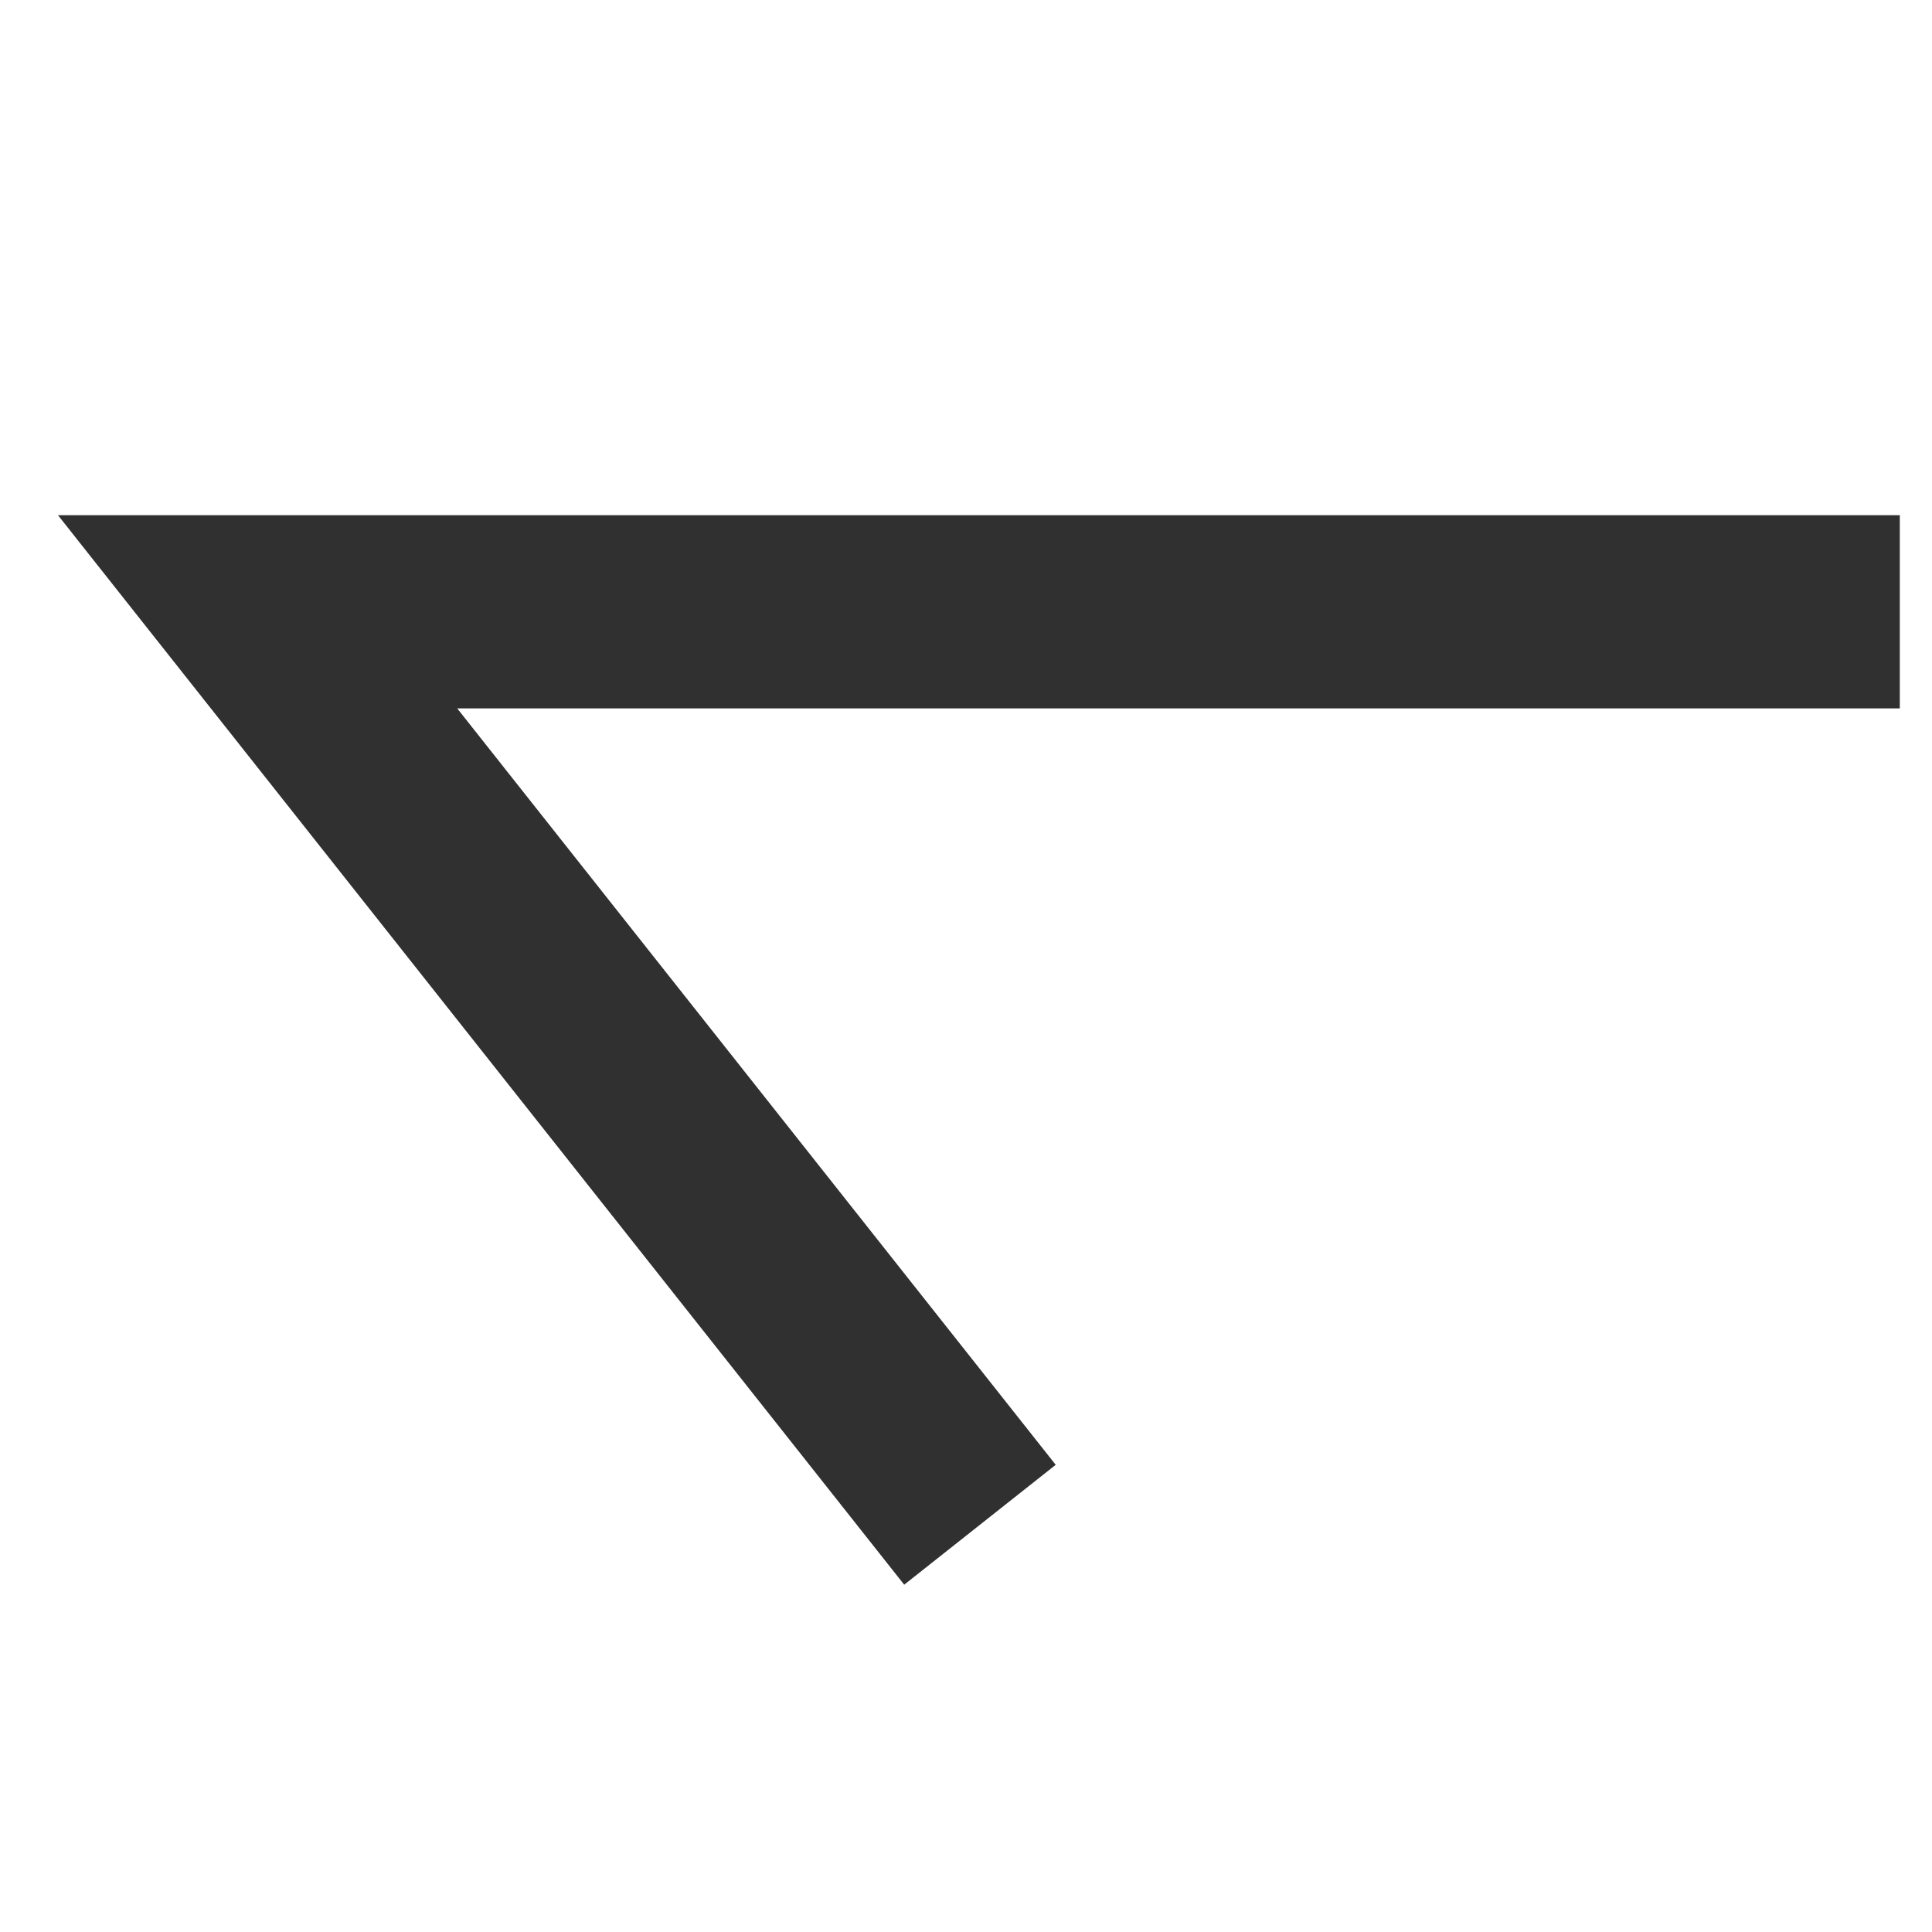
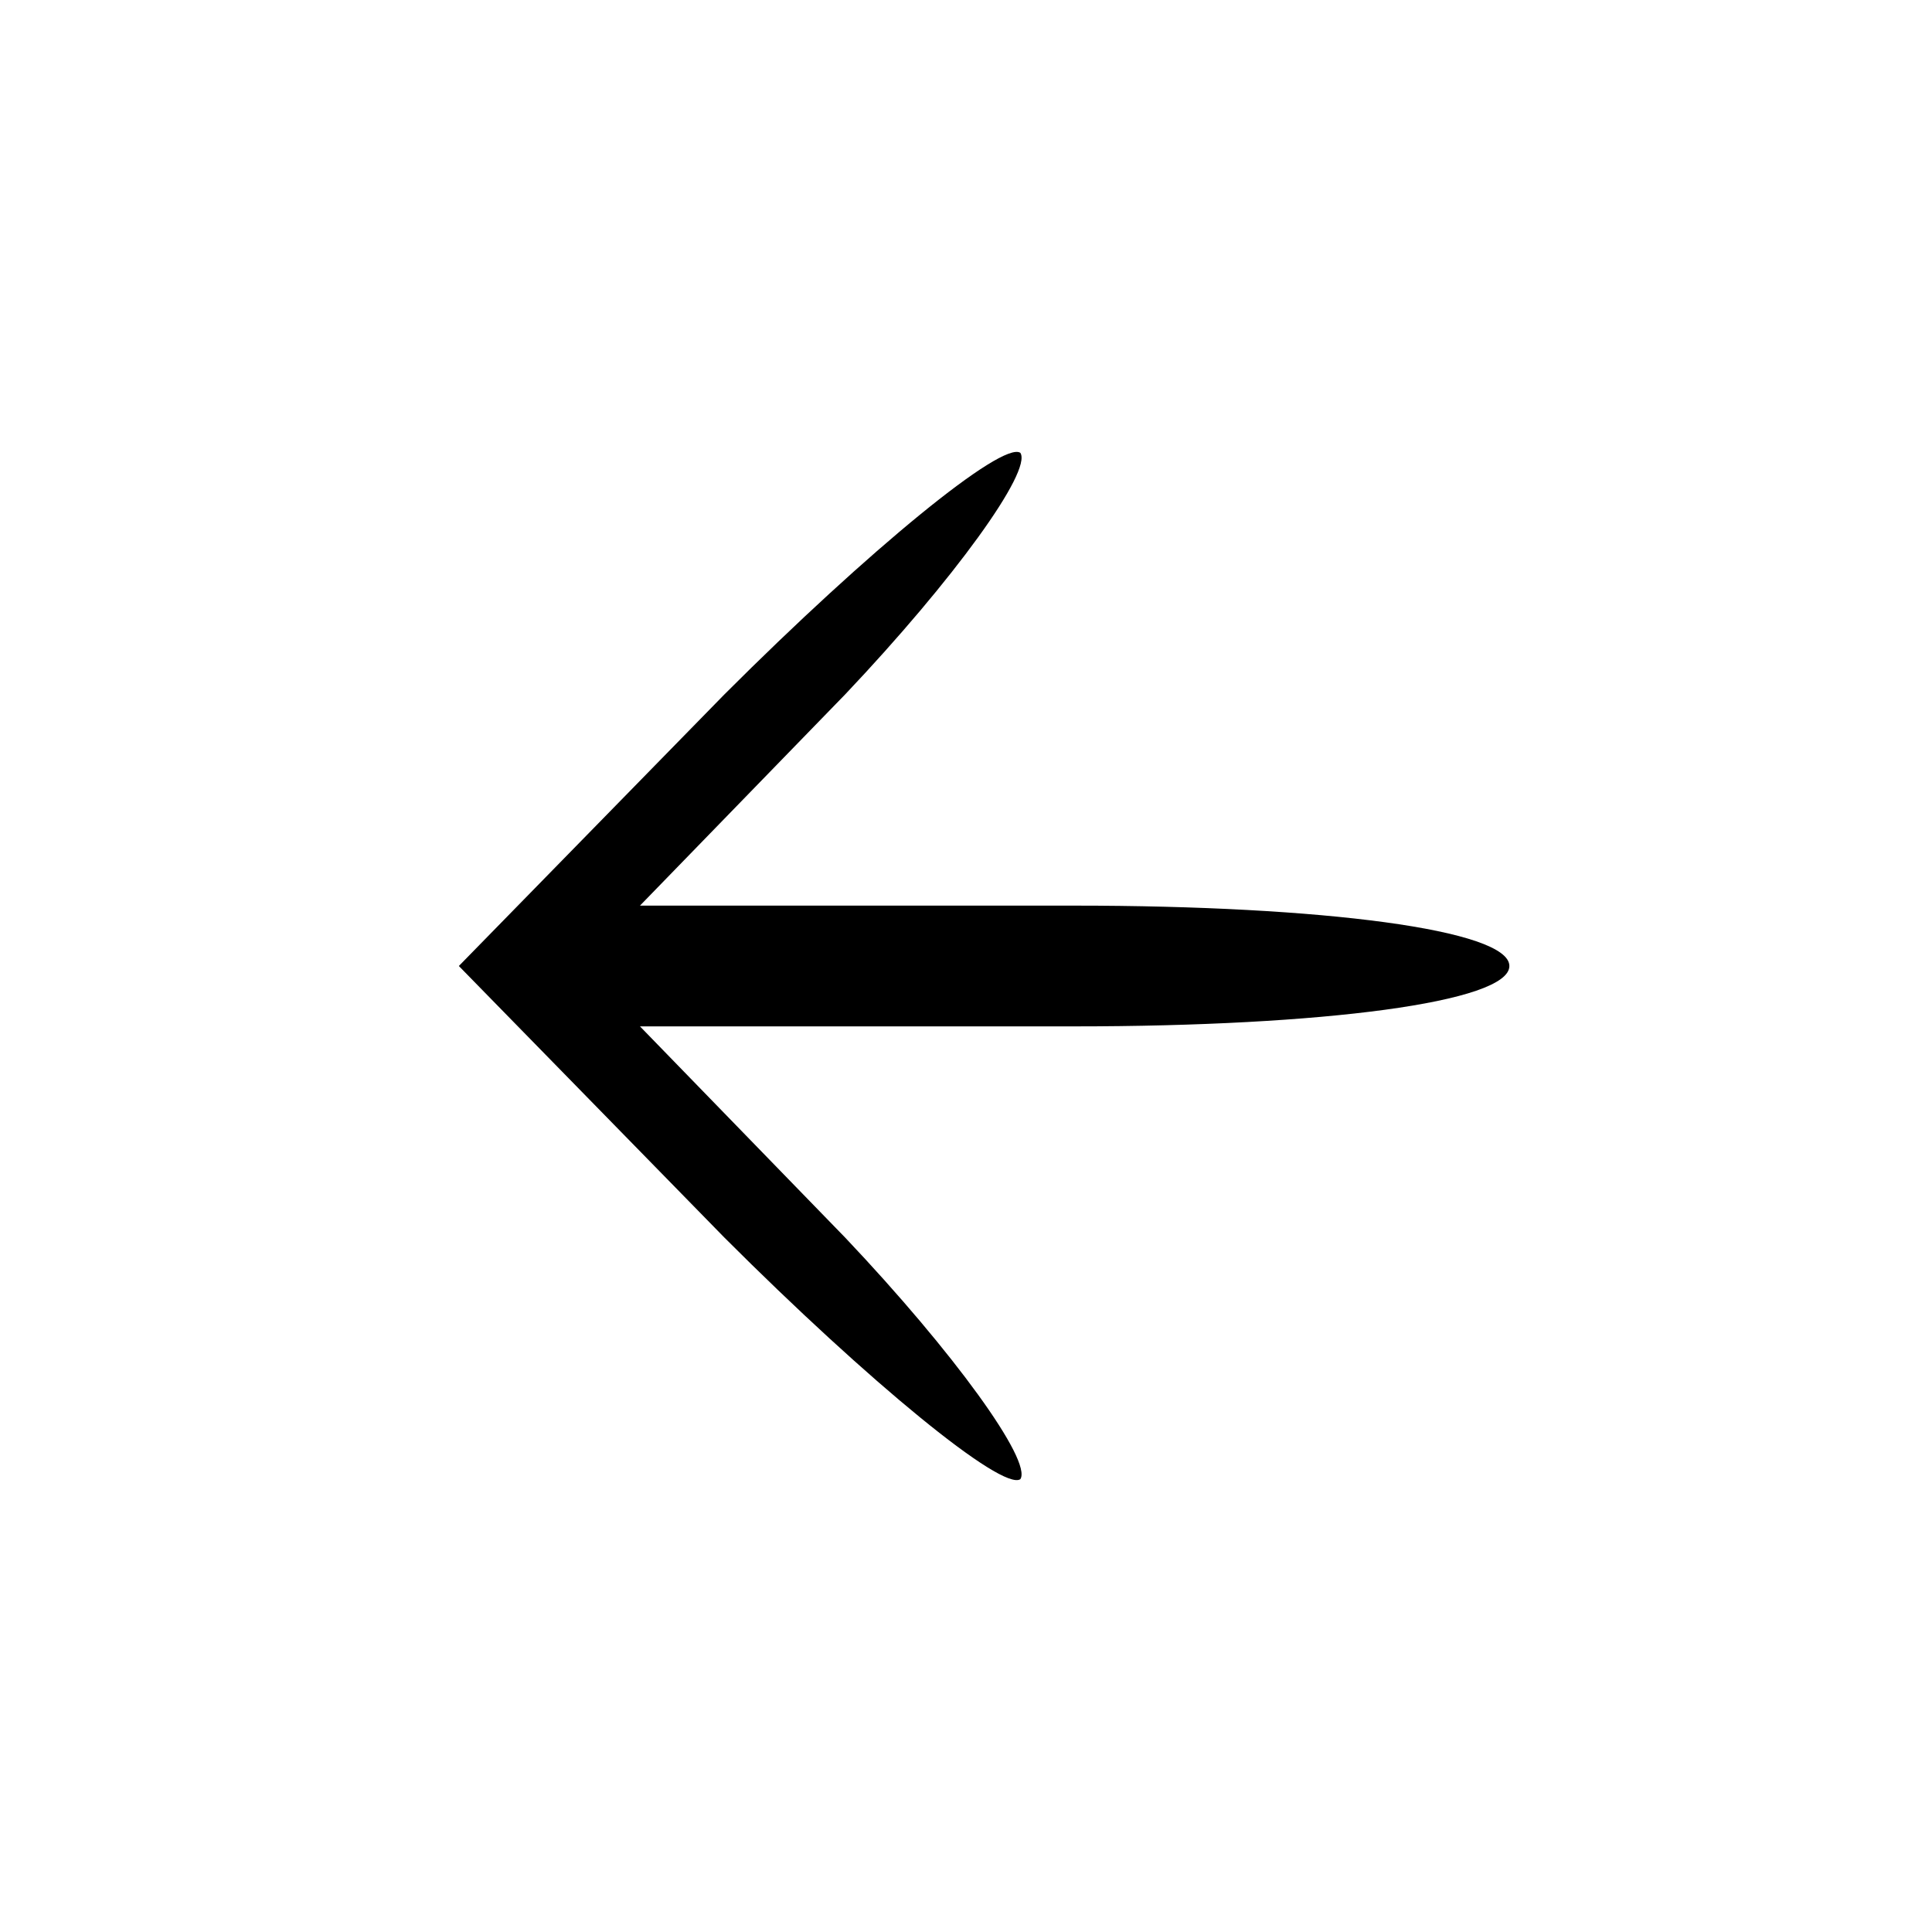
- <svg xmlns="http://www.w3.org/2000/svg" width="40" height="40" viewBox="0 0 30 15" fill="none">
-   <path d="M28 2H5.714H4L14.286 15" stroke="#303030" stroke-width="3" stroke-miterlimit="16" stroke-linecap="square" />
+ <svg xmlns="http://www.w3.org/2000/svg" version="1.0" width="32pt" height="32pt" viewBox="0 0 32 32" preserveAspectRatio="xMidYMid meet">
+   <g transform="translate(0,32) scale(0.1,-0.1)" fill="#000000" stroke="none">
+     <path d="M120 205 l-44 -45 44 -45 c24 -24 46 -42 49 -40 2 3 -11 21 -29 40 l-34 35 72 0 c41 0 72 4 72 10 0 6 -31 10 -72 10 l-72 0 34 35 c18 19 31 37 29 40 -3 2 -25 -16 -49 -40z" />
+   </g>
</svg>
